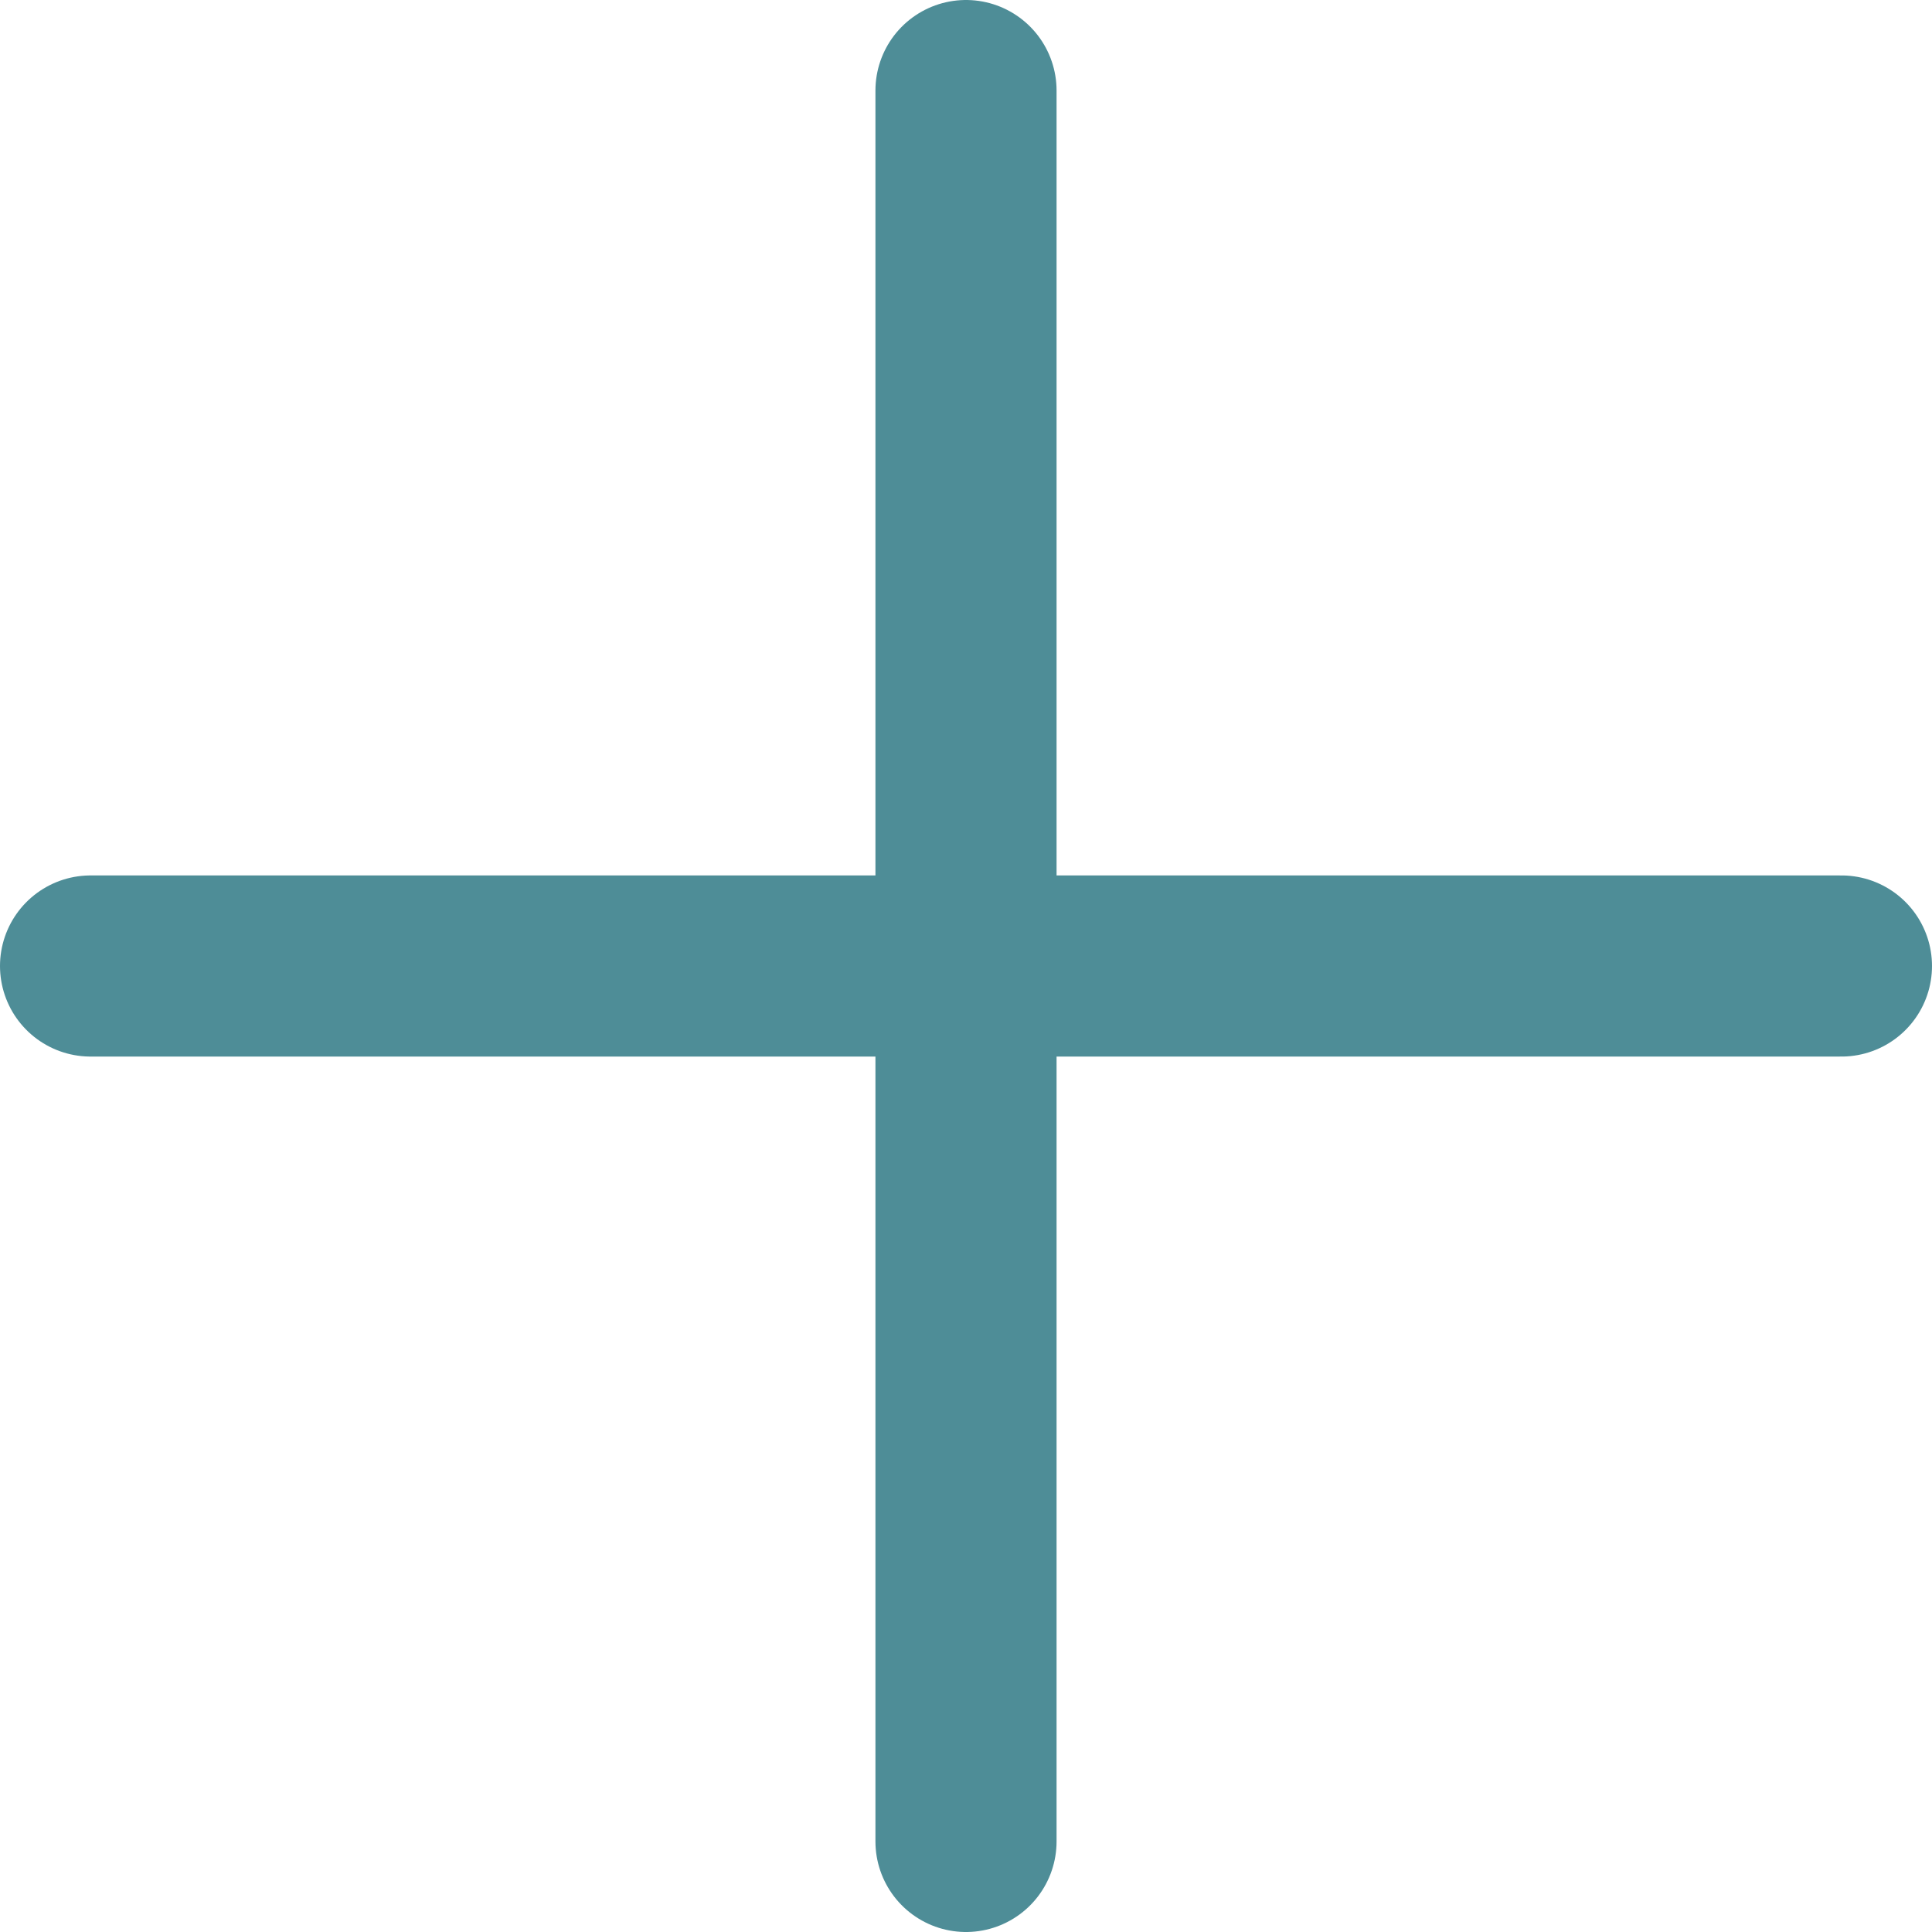
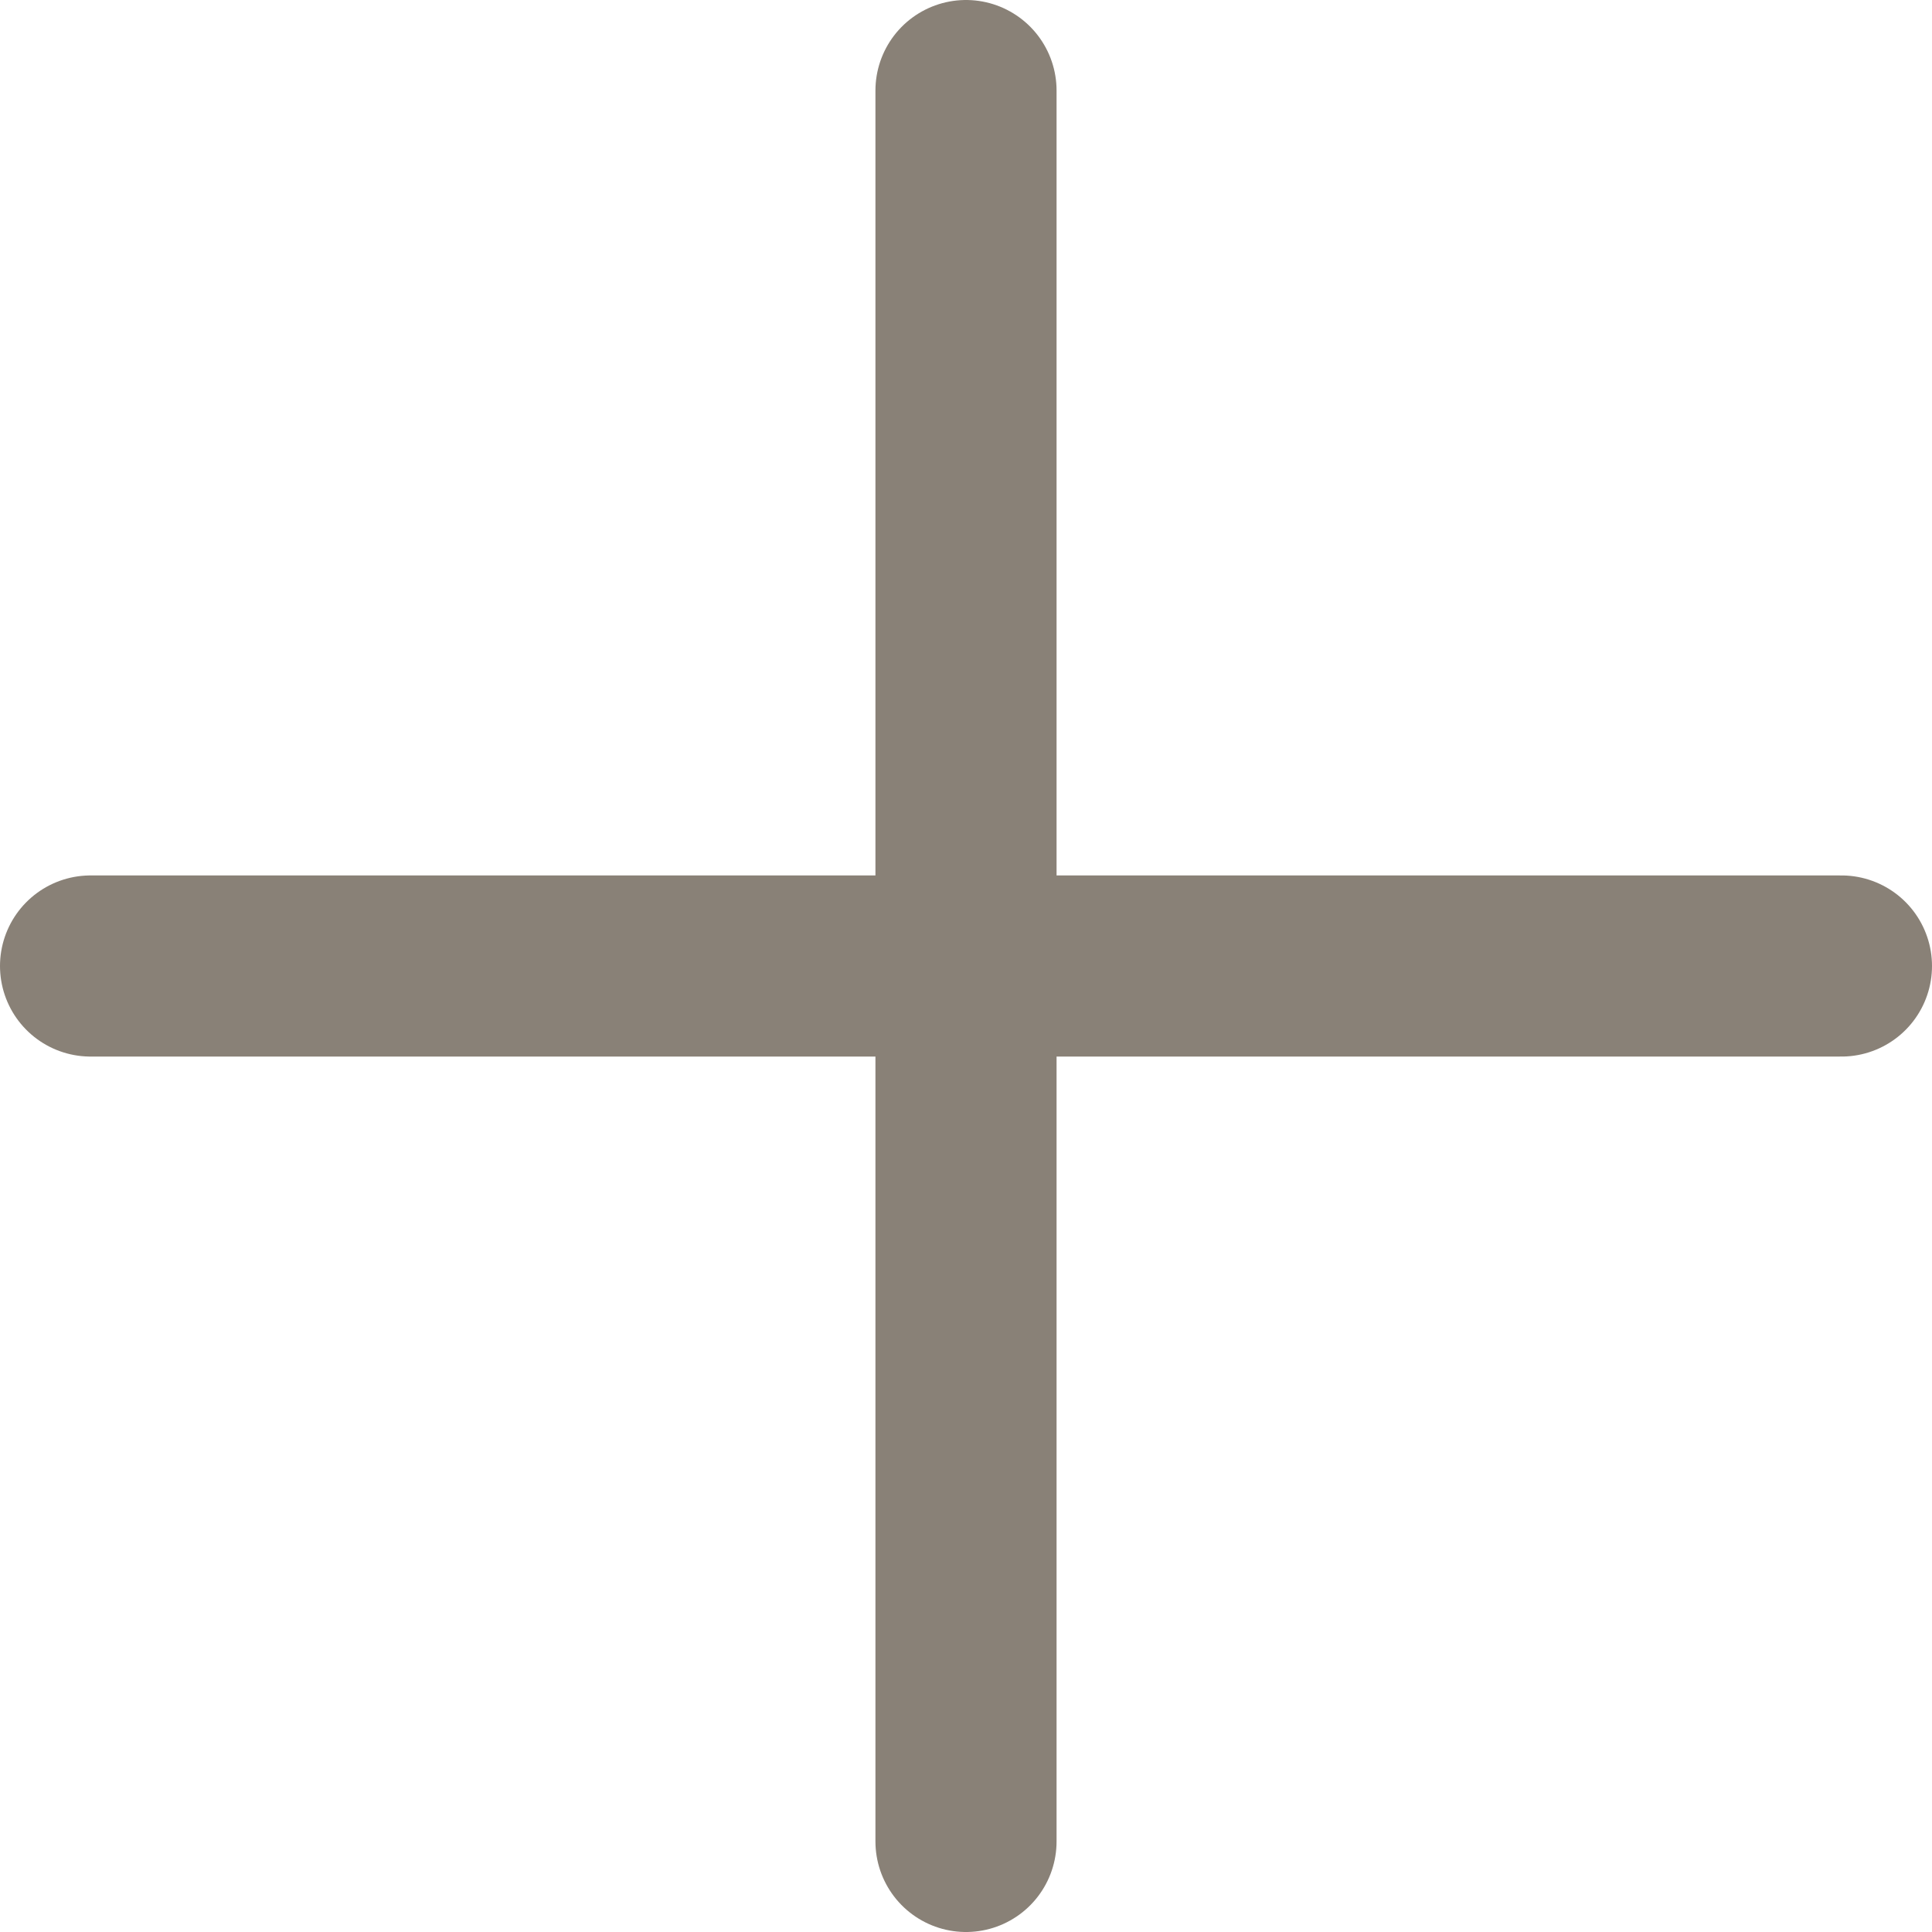
<svg xmlns="http://www.w3.org/2000/svg" preserveAspectRatio="none" overflow="visible" style="display: block;" width="16" height="16" viewBox="0 0 16 16" fill="none">
  <g id="Plus">
-     <path id="Vector" d="M8 0.75V15.25M15.25 8H0.75" stroke-width="1.5" stroke-linecap="round" stroke-linejoin="round" stroke="#4e8d97" />
+     <path id="Vector" d="M8 0.75V15.25M15.25 8H0.75" stroke-width="1.5" stroke-linecap="round" stroke-linejoin="round" stroke="#898177" />
  </g>
</svg>
